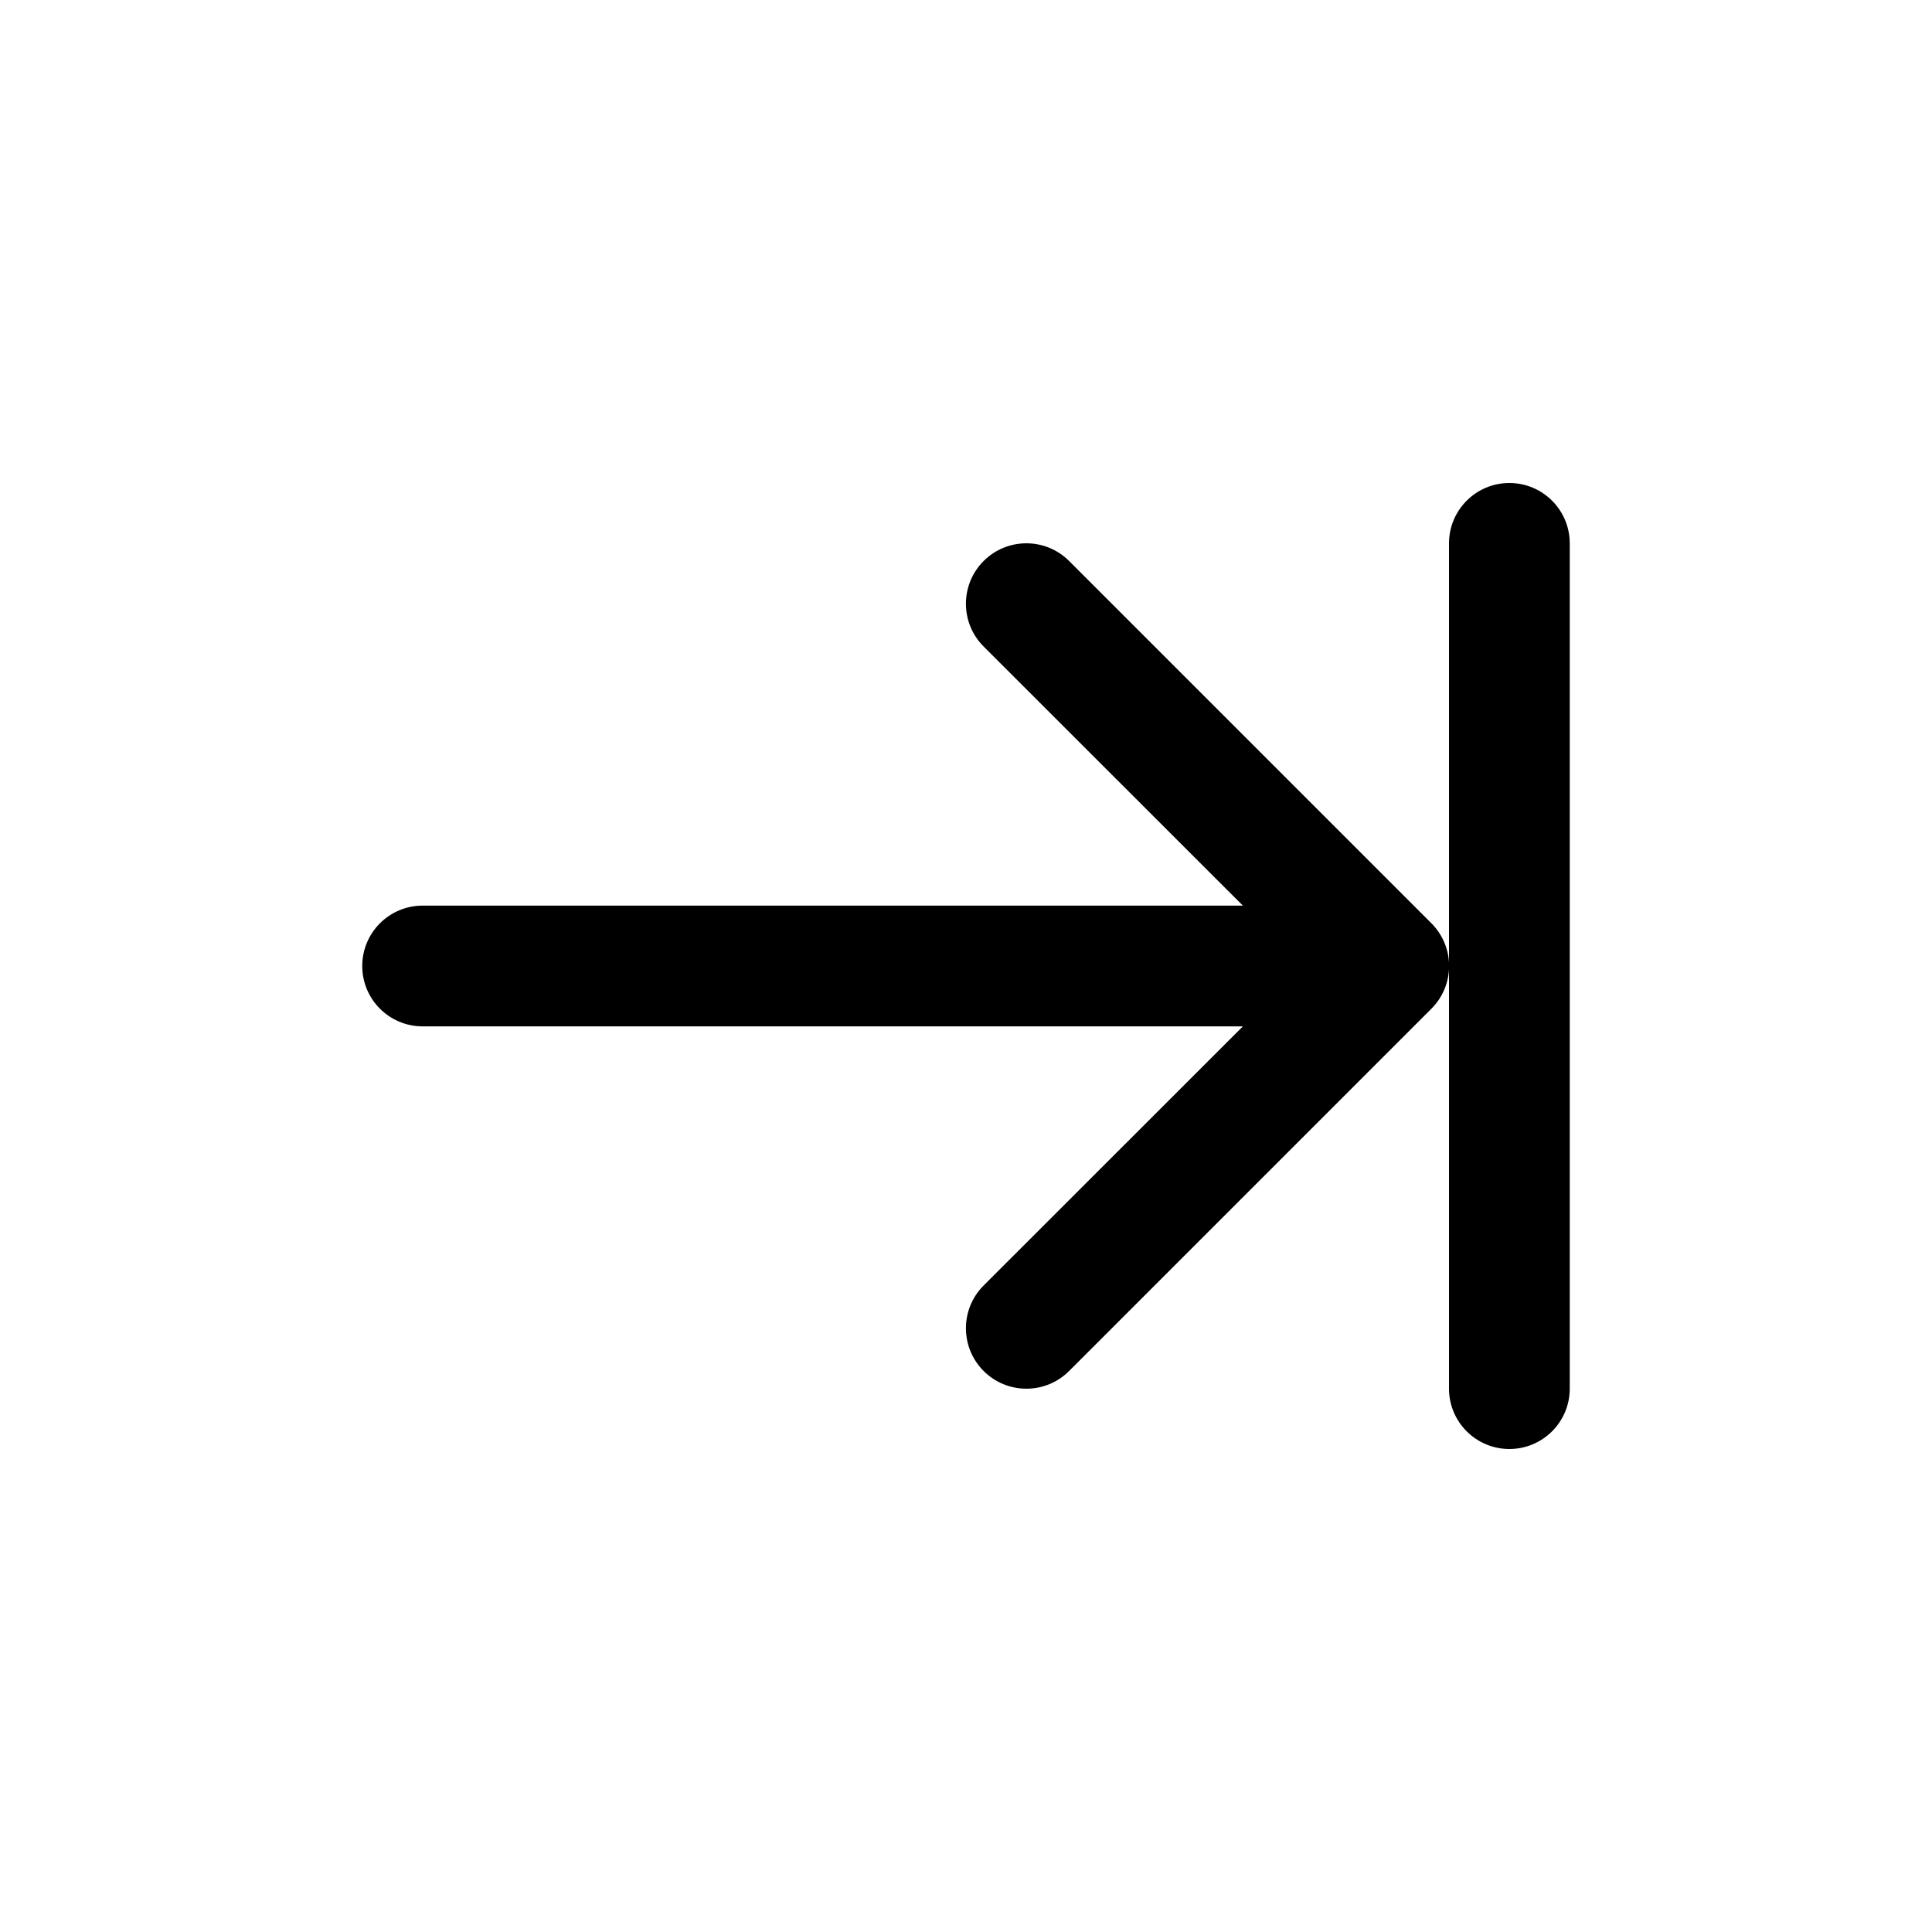
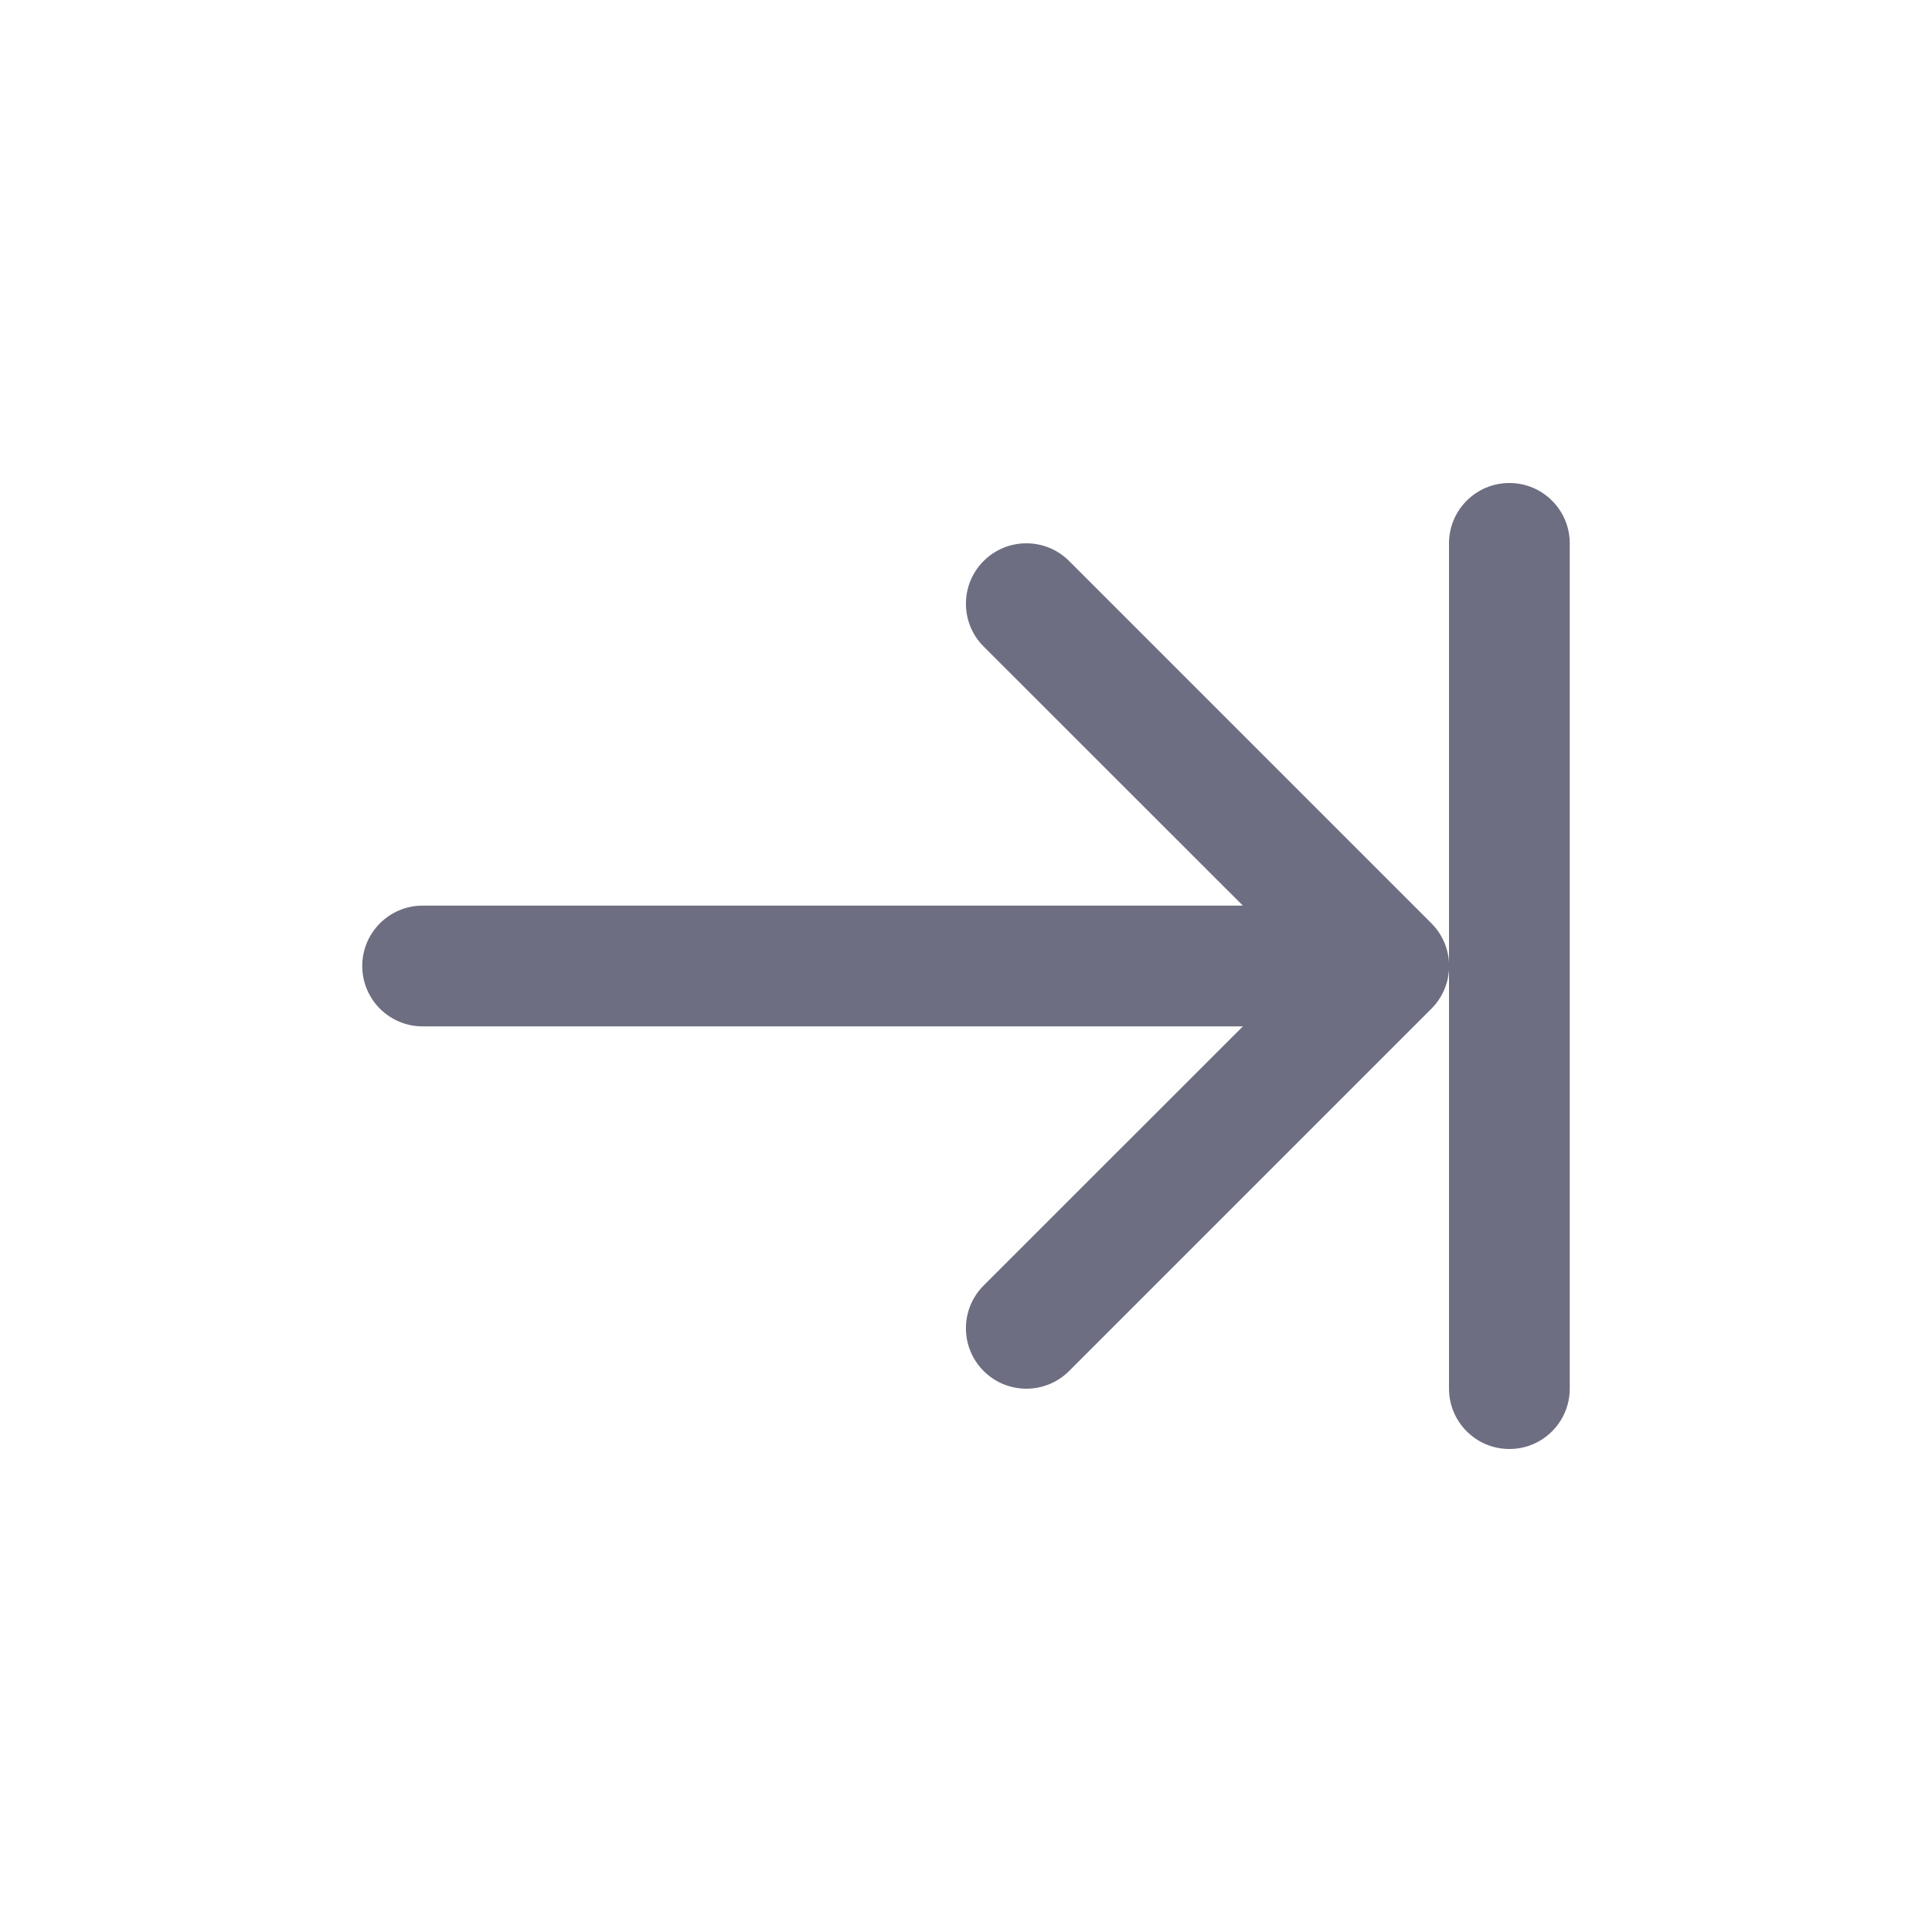
- <svg xmlns="http://www.w3.org/2000/svg" width="16" height="16" fill="currentColor" class="bi bi-indent" viewBox="0 0 16 16">
+ <svg xmlns="http://www.w3.org/2000/svg" width="16" height="16" fill="#6e6e82" class="bi bi-indent" viewBox="0 0 16 16">
  <path fill-rule="evenodd" d="M3 8a.5.5 0 0 1 .5-.5h6.793L8.146 5.354a.5.5 0 1 1 .708-.708l3 3a.5.5 0 0 1 0 .708l-3 3a.5.5 0 0 1-.708-.708L10.293 8.5H3.5A.5.5 0 0 1 3 8" />
  <path fill-rule="evenodd" d="M12.5 4a.5.5 0 0 1 .5.5v7a.5.5 0 0 1-1 0v-7a.5.5 0 0 1 .5-.5" />
</svg>
